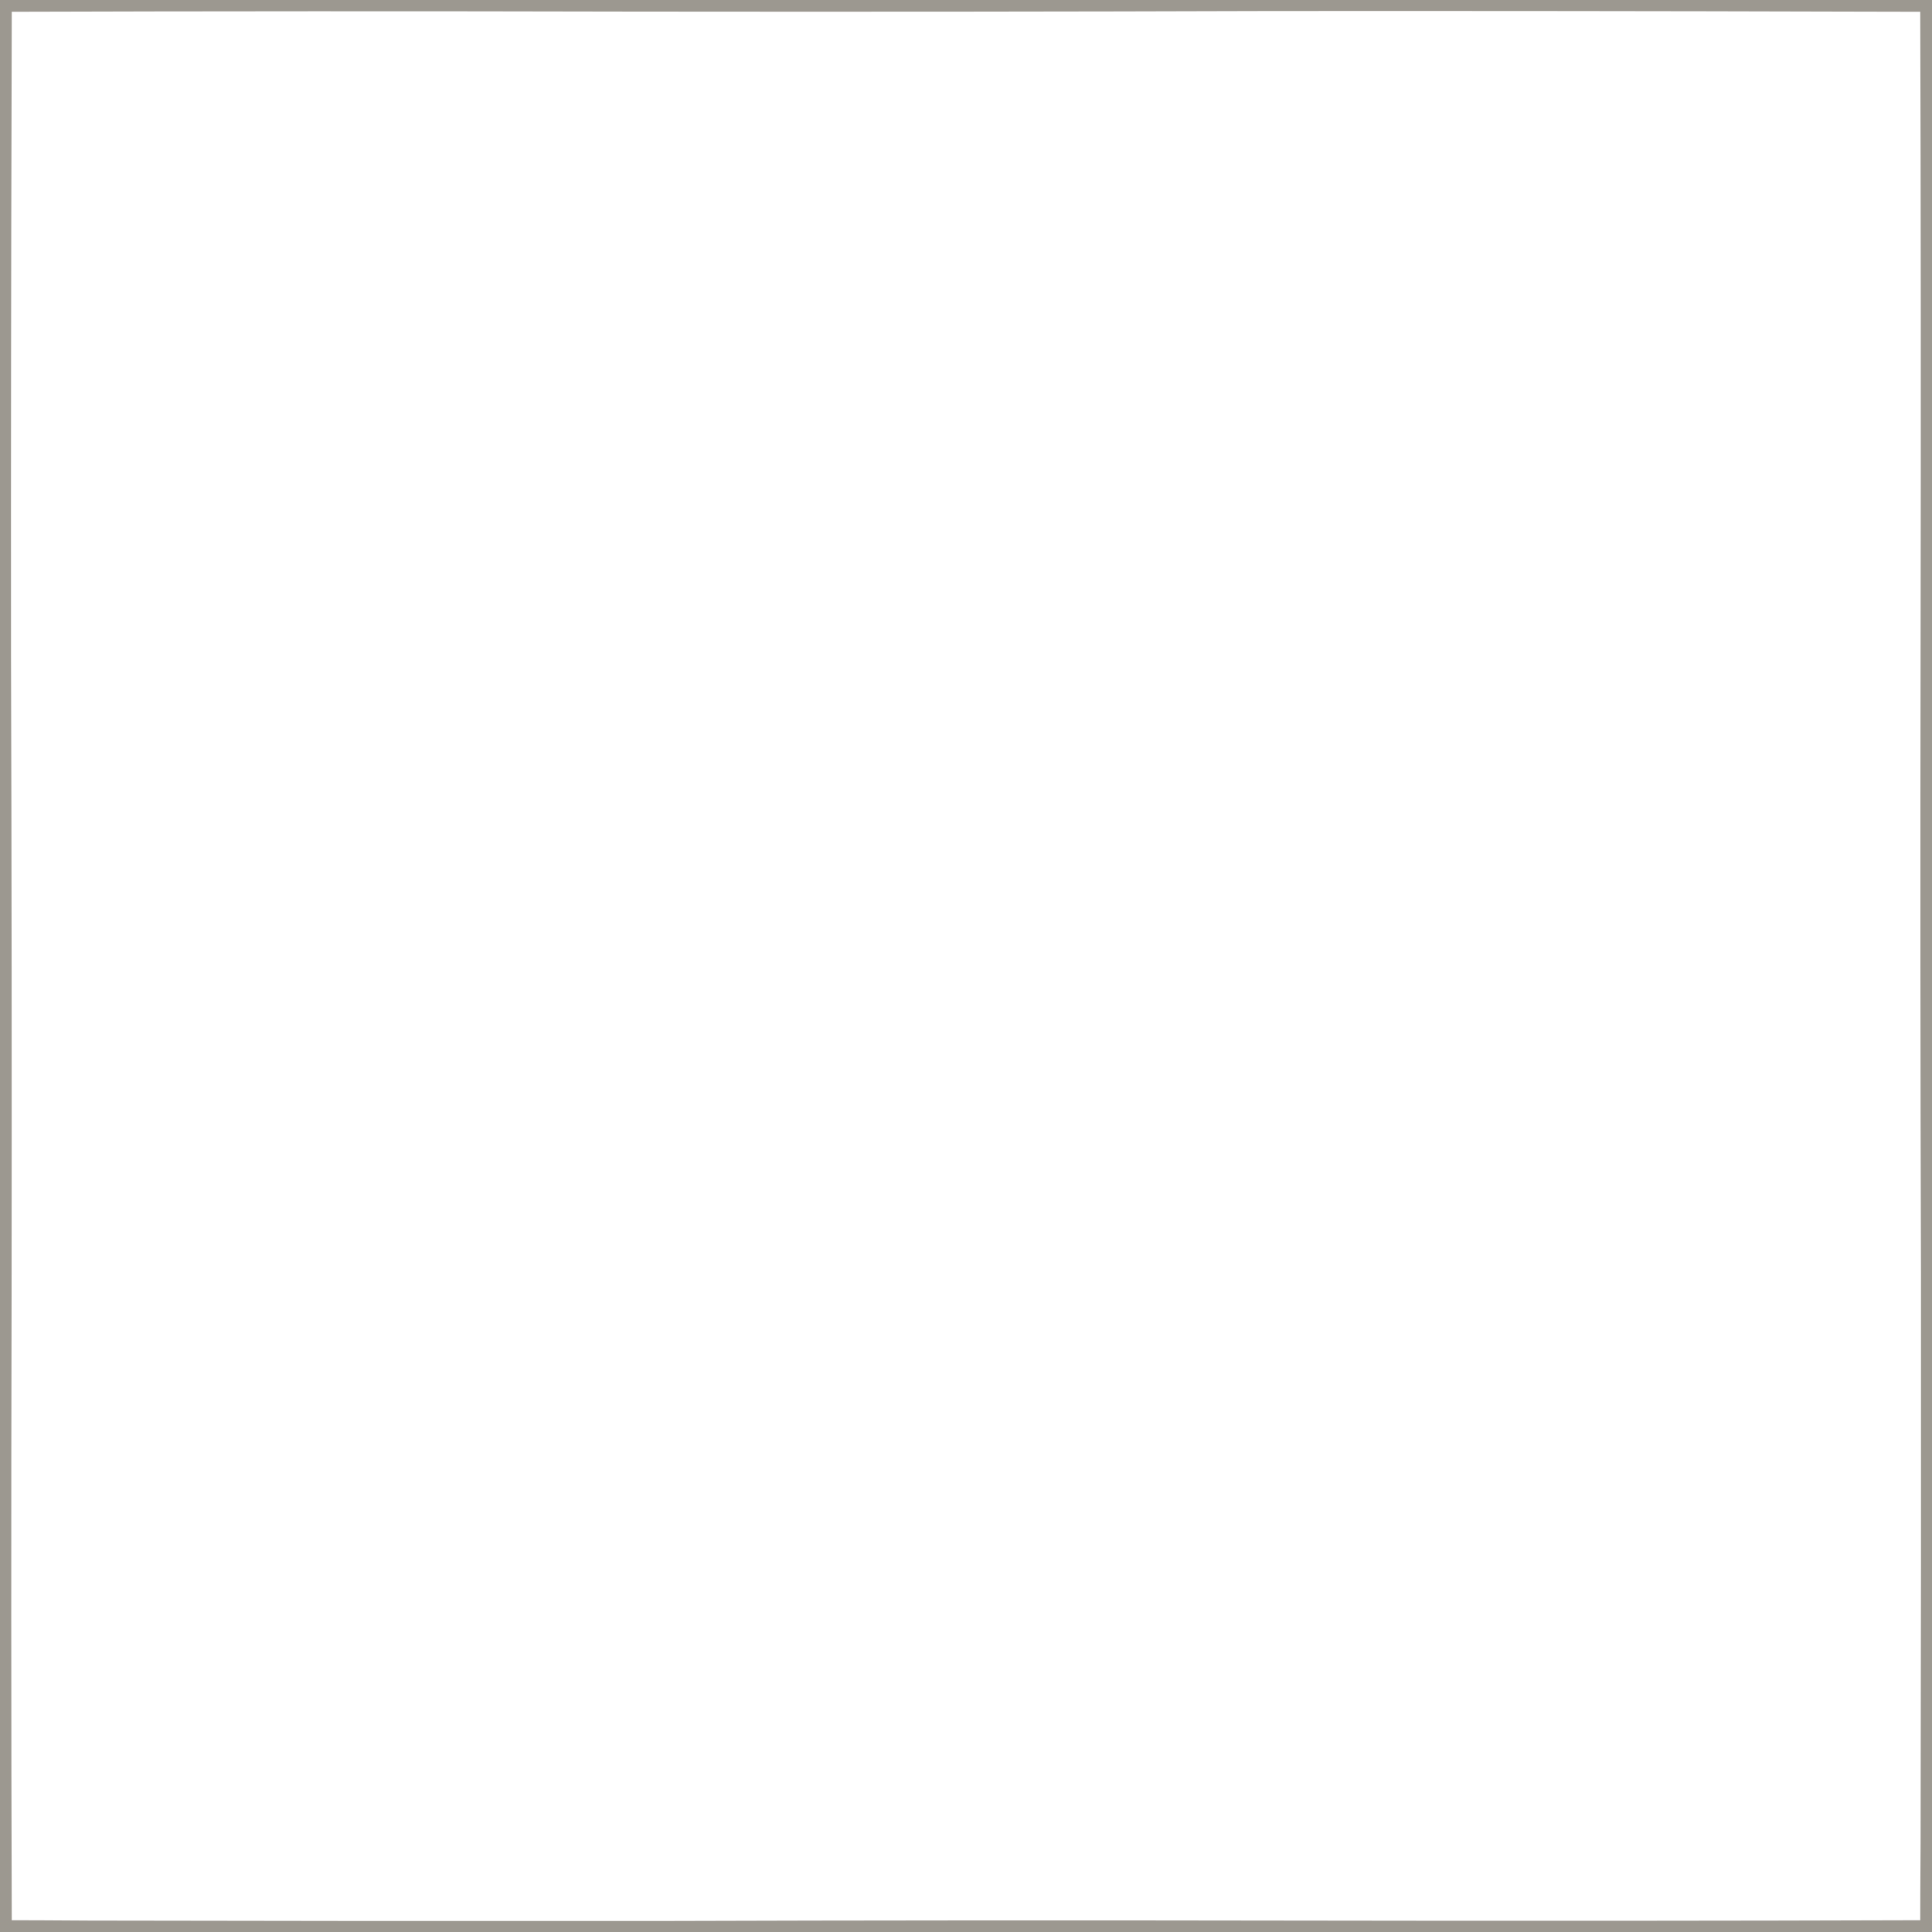
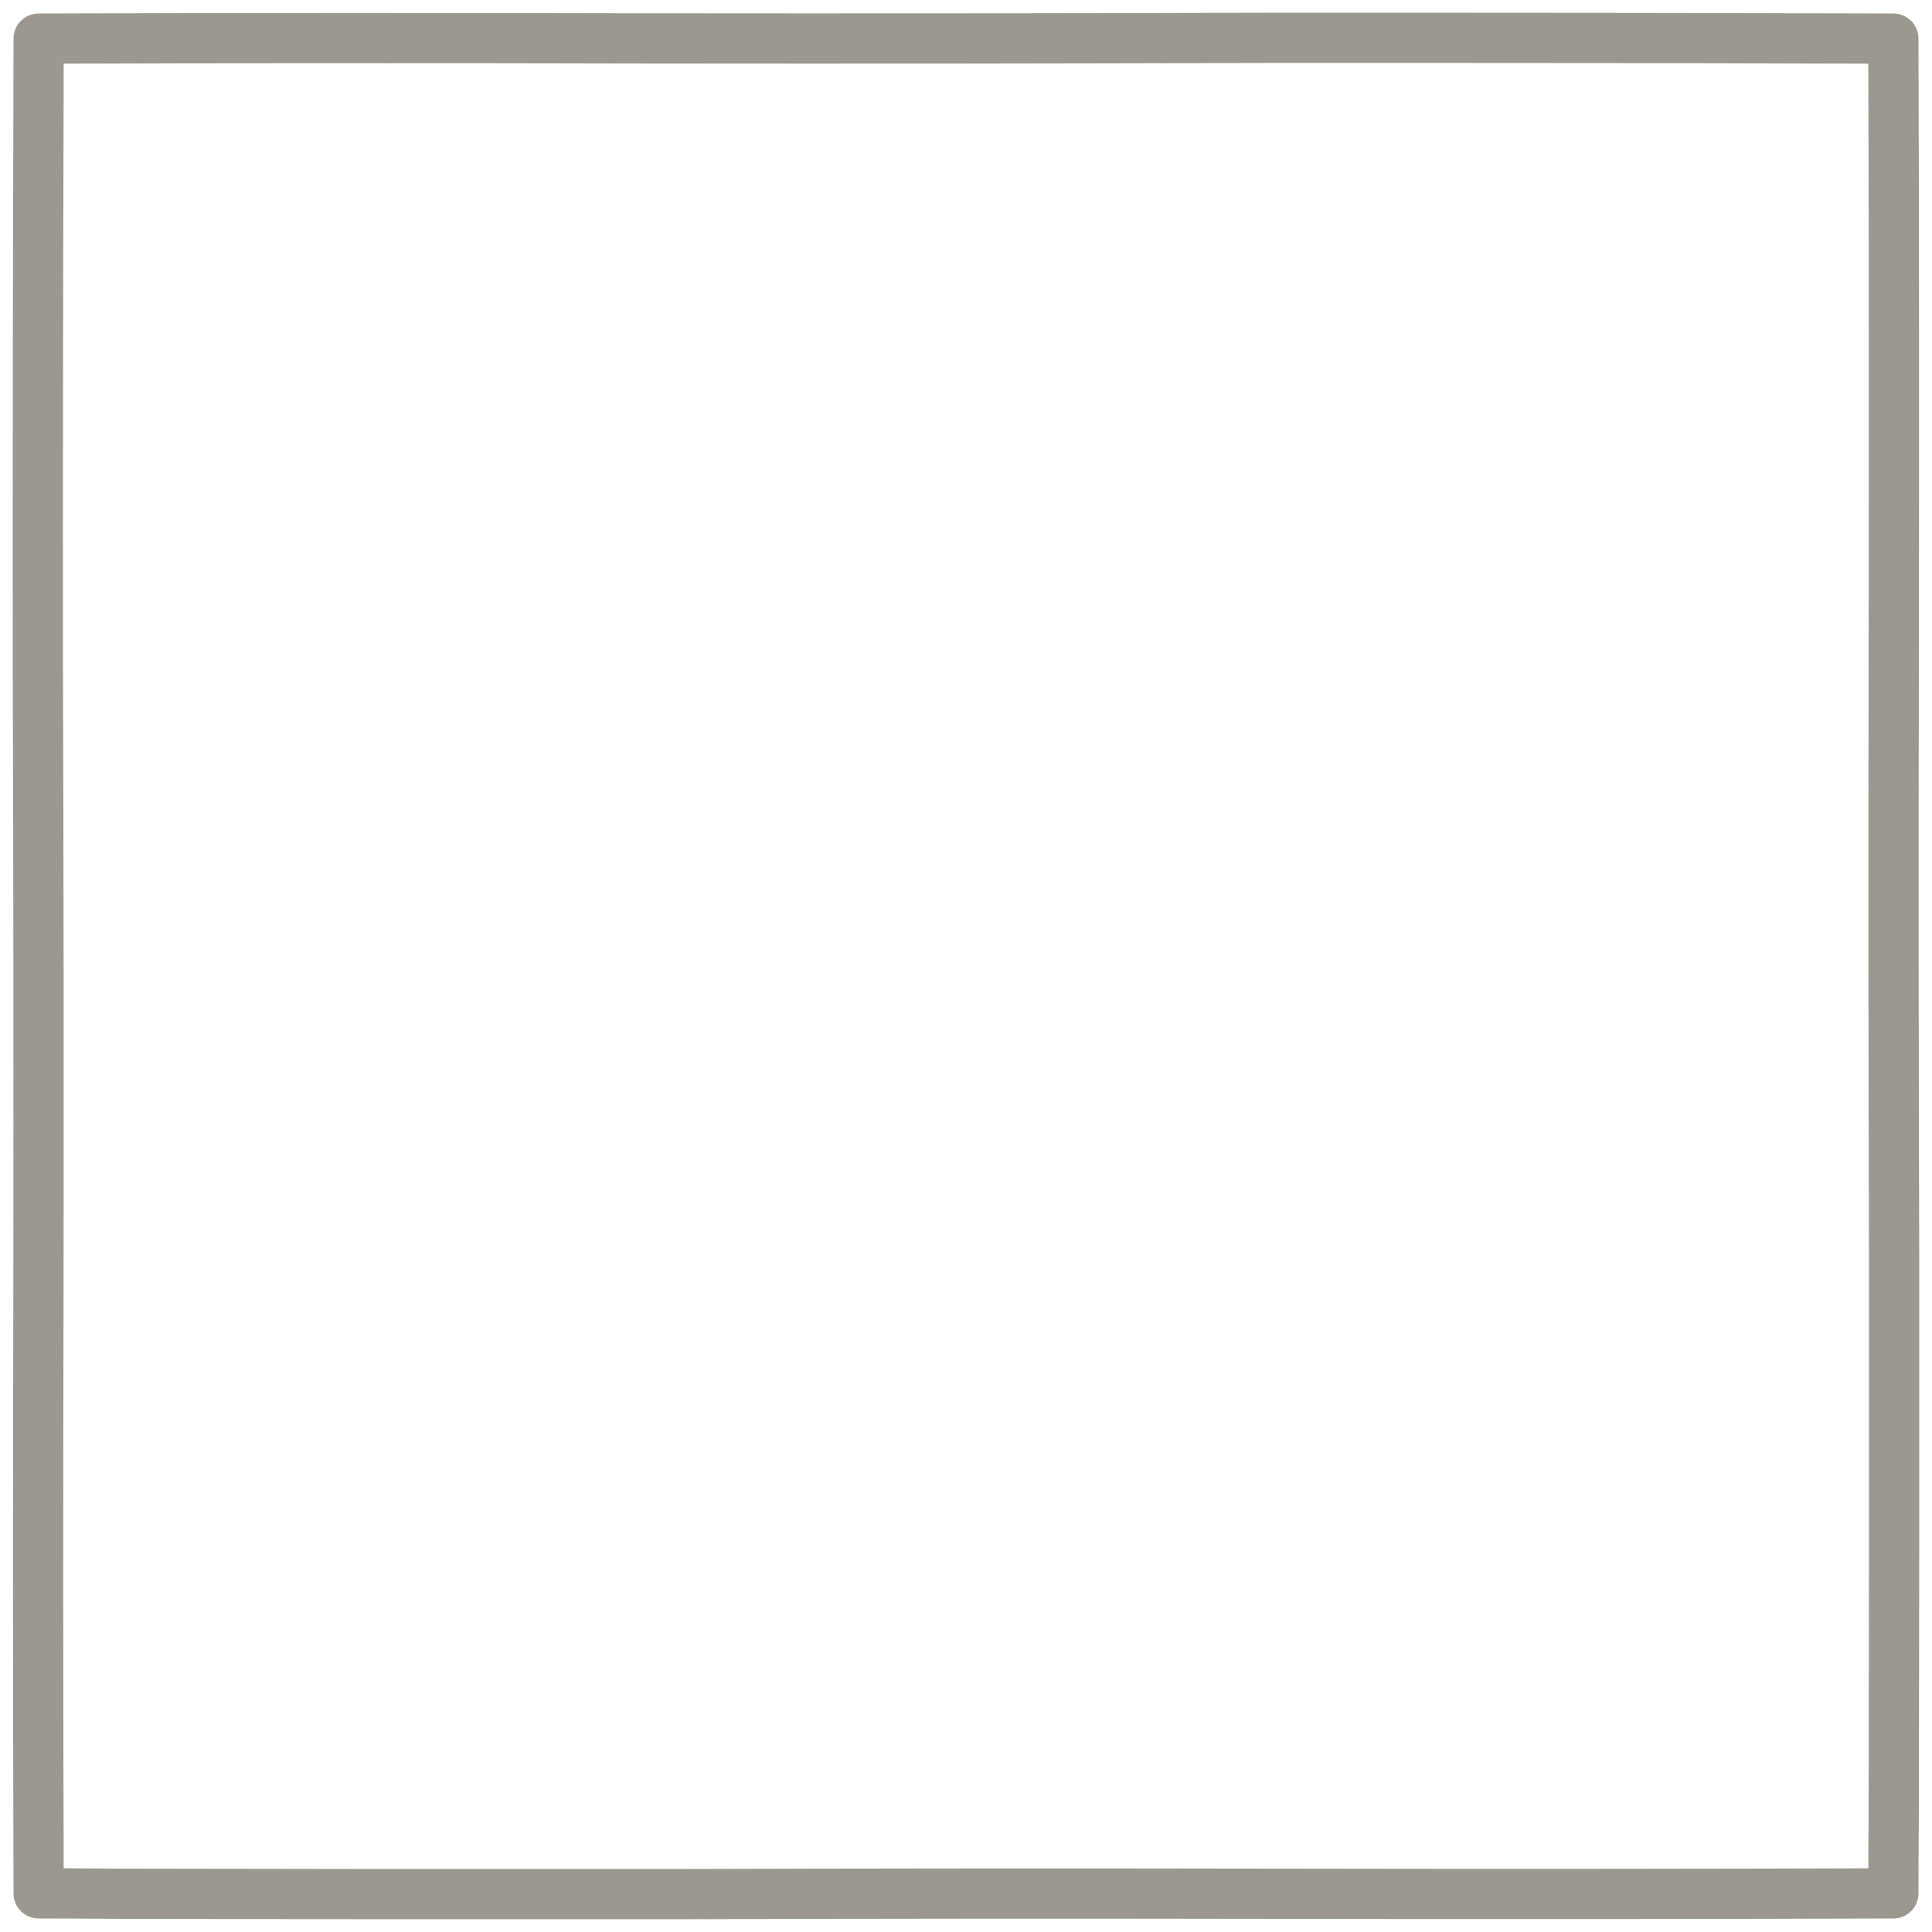
- <svg xmlns="http://www.w3.org/2000/svg" viewBox="0 0 100 100" preserveAspectRatio="none" fill="none" stroke="#9C9890" stroke-width="0.9" stroke-linecap="round" stroke-linejoin="round">
-   <path vector-effect="non-scaling-stroke" d="M 0.16 0.16 Q 15.95 0.11 32.99 0.15 Q 50.00 0.17 65.88 0.12 Q 81.76 0.11 95.36 0.15 Q 98.20 0.16 99.84 0.16 Q 99.89 15.95 99.86 32.99 Q 99.83 50.00 99.88 65.88 Q 99.89 81.76 99.86 95.36 Q 99.84 98.20 99.84 99.84 Q 84.02 99.89 67.01 99.86 Q 50.00 99.83 34.12 99.88 Q 18.21 99.89 4.64 99.86 Q 1.80 99.84 0.16 99.84 Q 0.11 84.02 0.15 67.01 Q 0.17 50.00 0.12 34.12 Q 0.11 18.21 0.15 4.64 Q 0.16 1.80 0.16 0.16 Z" />
+ <svg xmlns="http://www.w3.org/2000/svg" viewBox="0 0 100 100" preserveAspectRatio="none" fill="none" stroke="#9C9890" stroke-width="2.6" stroke-linecap="round" stroke-linejoin="round">
+   <path d="M 2.00 2.00 Q 17.21 1.95 33.62 1.99 Q 50.00 2.01 65.29 1.96 Q 80.59 1.95 93.69 1.99 Q 96.42 2.00 98.00 2.00 Q 98.05 17.21 98.02 33.62 Q 97.99 50.00 98.04 65.29 Q 98.05 80.59 98.02 93.69 Q 98.00 96.42 98.00 98.00 Q 82.76 98.05 66.38 98.02 Q 50.00 97.99 34.71 98.04 Q 19.38 98.05 6.31 98.02 Q 3.58 98.00 2.00 98.00 Q 1.95 82.76 1.99 66.38 Q 2.01 50.00 1.96 34.71 Q 1.95 19.38 1.99 6.31 Q 2.00 3.58 2.00 2.00 Z" />
</svg>
